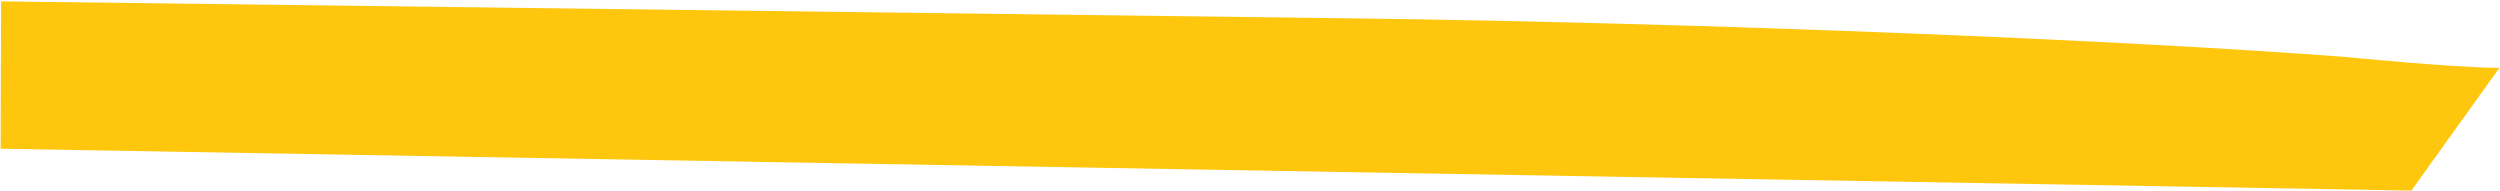
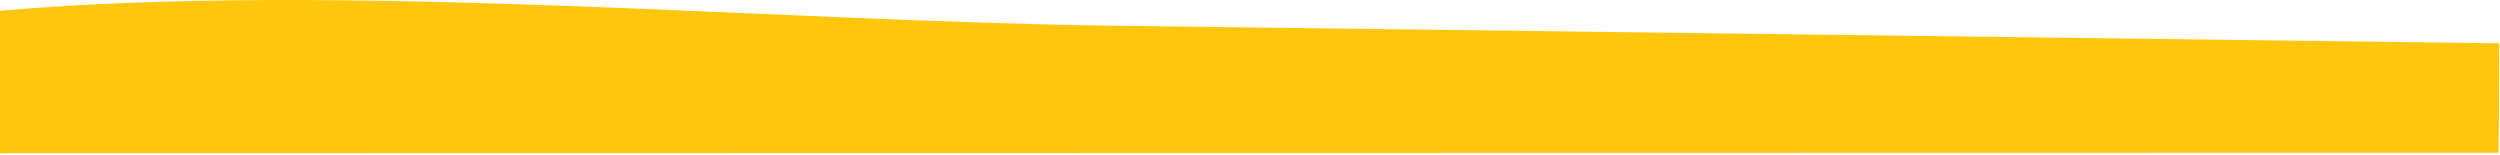
- <svg xmlns="http://www.w3.org/2000/svg" width="1679px" height="128px" viewBox="0 0 1679 128" version="1.1">
+ <svg xmlns="http://www.w3.org/2000/svg" width="1618px" height="100px" viewBox="0 0 1618 100" version="1.1">
  <defs />
  <g id="Page-1" stroke="none" stroke-width="1" fill="none" fill-rule="evenodd">
-     <path d="M57.441,11.142 L1676.714,11.003 L1678.153,109.953 C1375.133,111.429 1072.114,112.904 769.097,114.379 C532.501,115.53 248.131,108.772 101.973,100.009 C101.973,100.009 33.1,94.309 -0.225,94.557" id="Fill-1-Copy-2" fill="#FEC70D" transform="translate(838.964, 62.755) rotate(-179) translate(-838.964, -62.755) " />
+     <path d="M0,6.96 C220.674,-12.14 498.588,13.824 721.604,16.655 C1020.212,20.447 1318.821,24.238 1617.43,28.03 C1617.681,49.414 1617.067,98.829 1617.067,98.829 C1617.067,98.829 211.033,99.13 0,99.13" id="Fill-1-Copy-3" fill="#FEC70D" />
  </g>
</svg>
